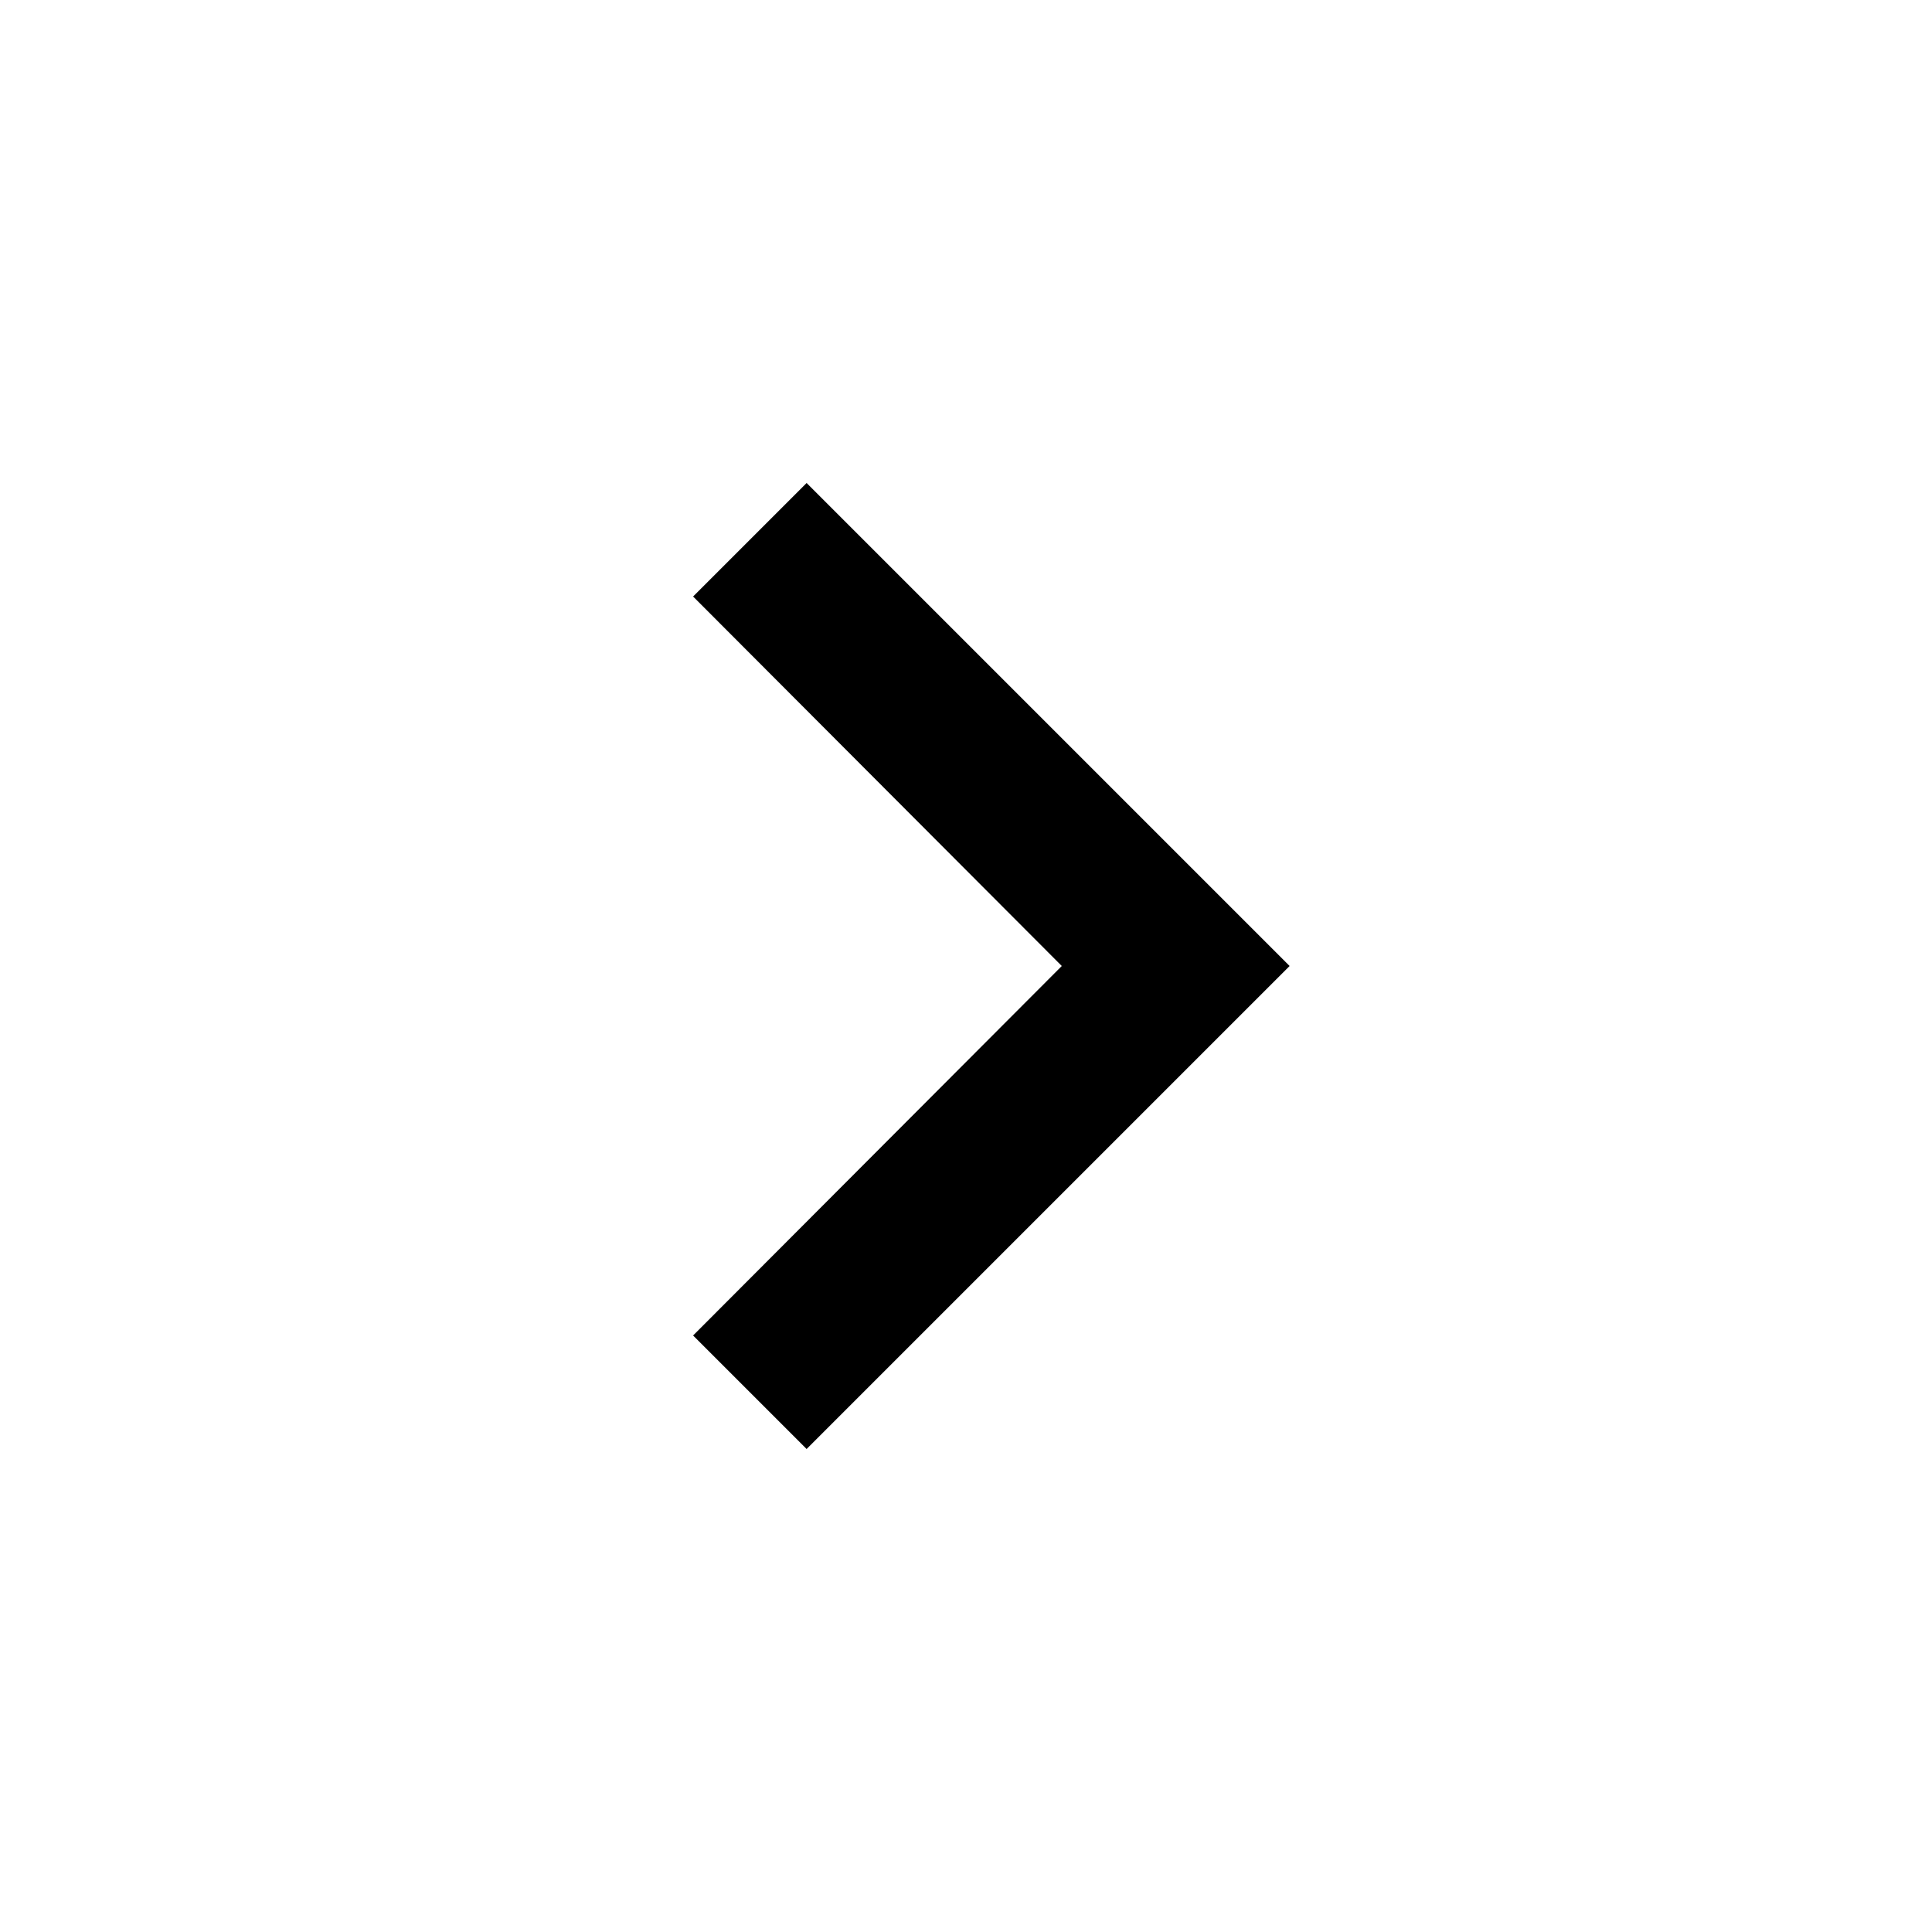
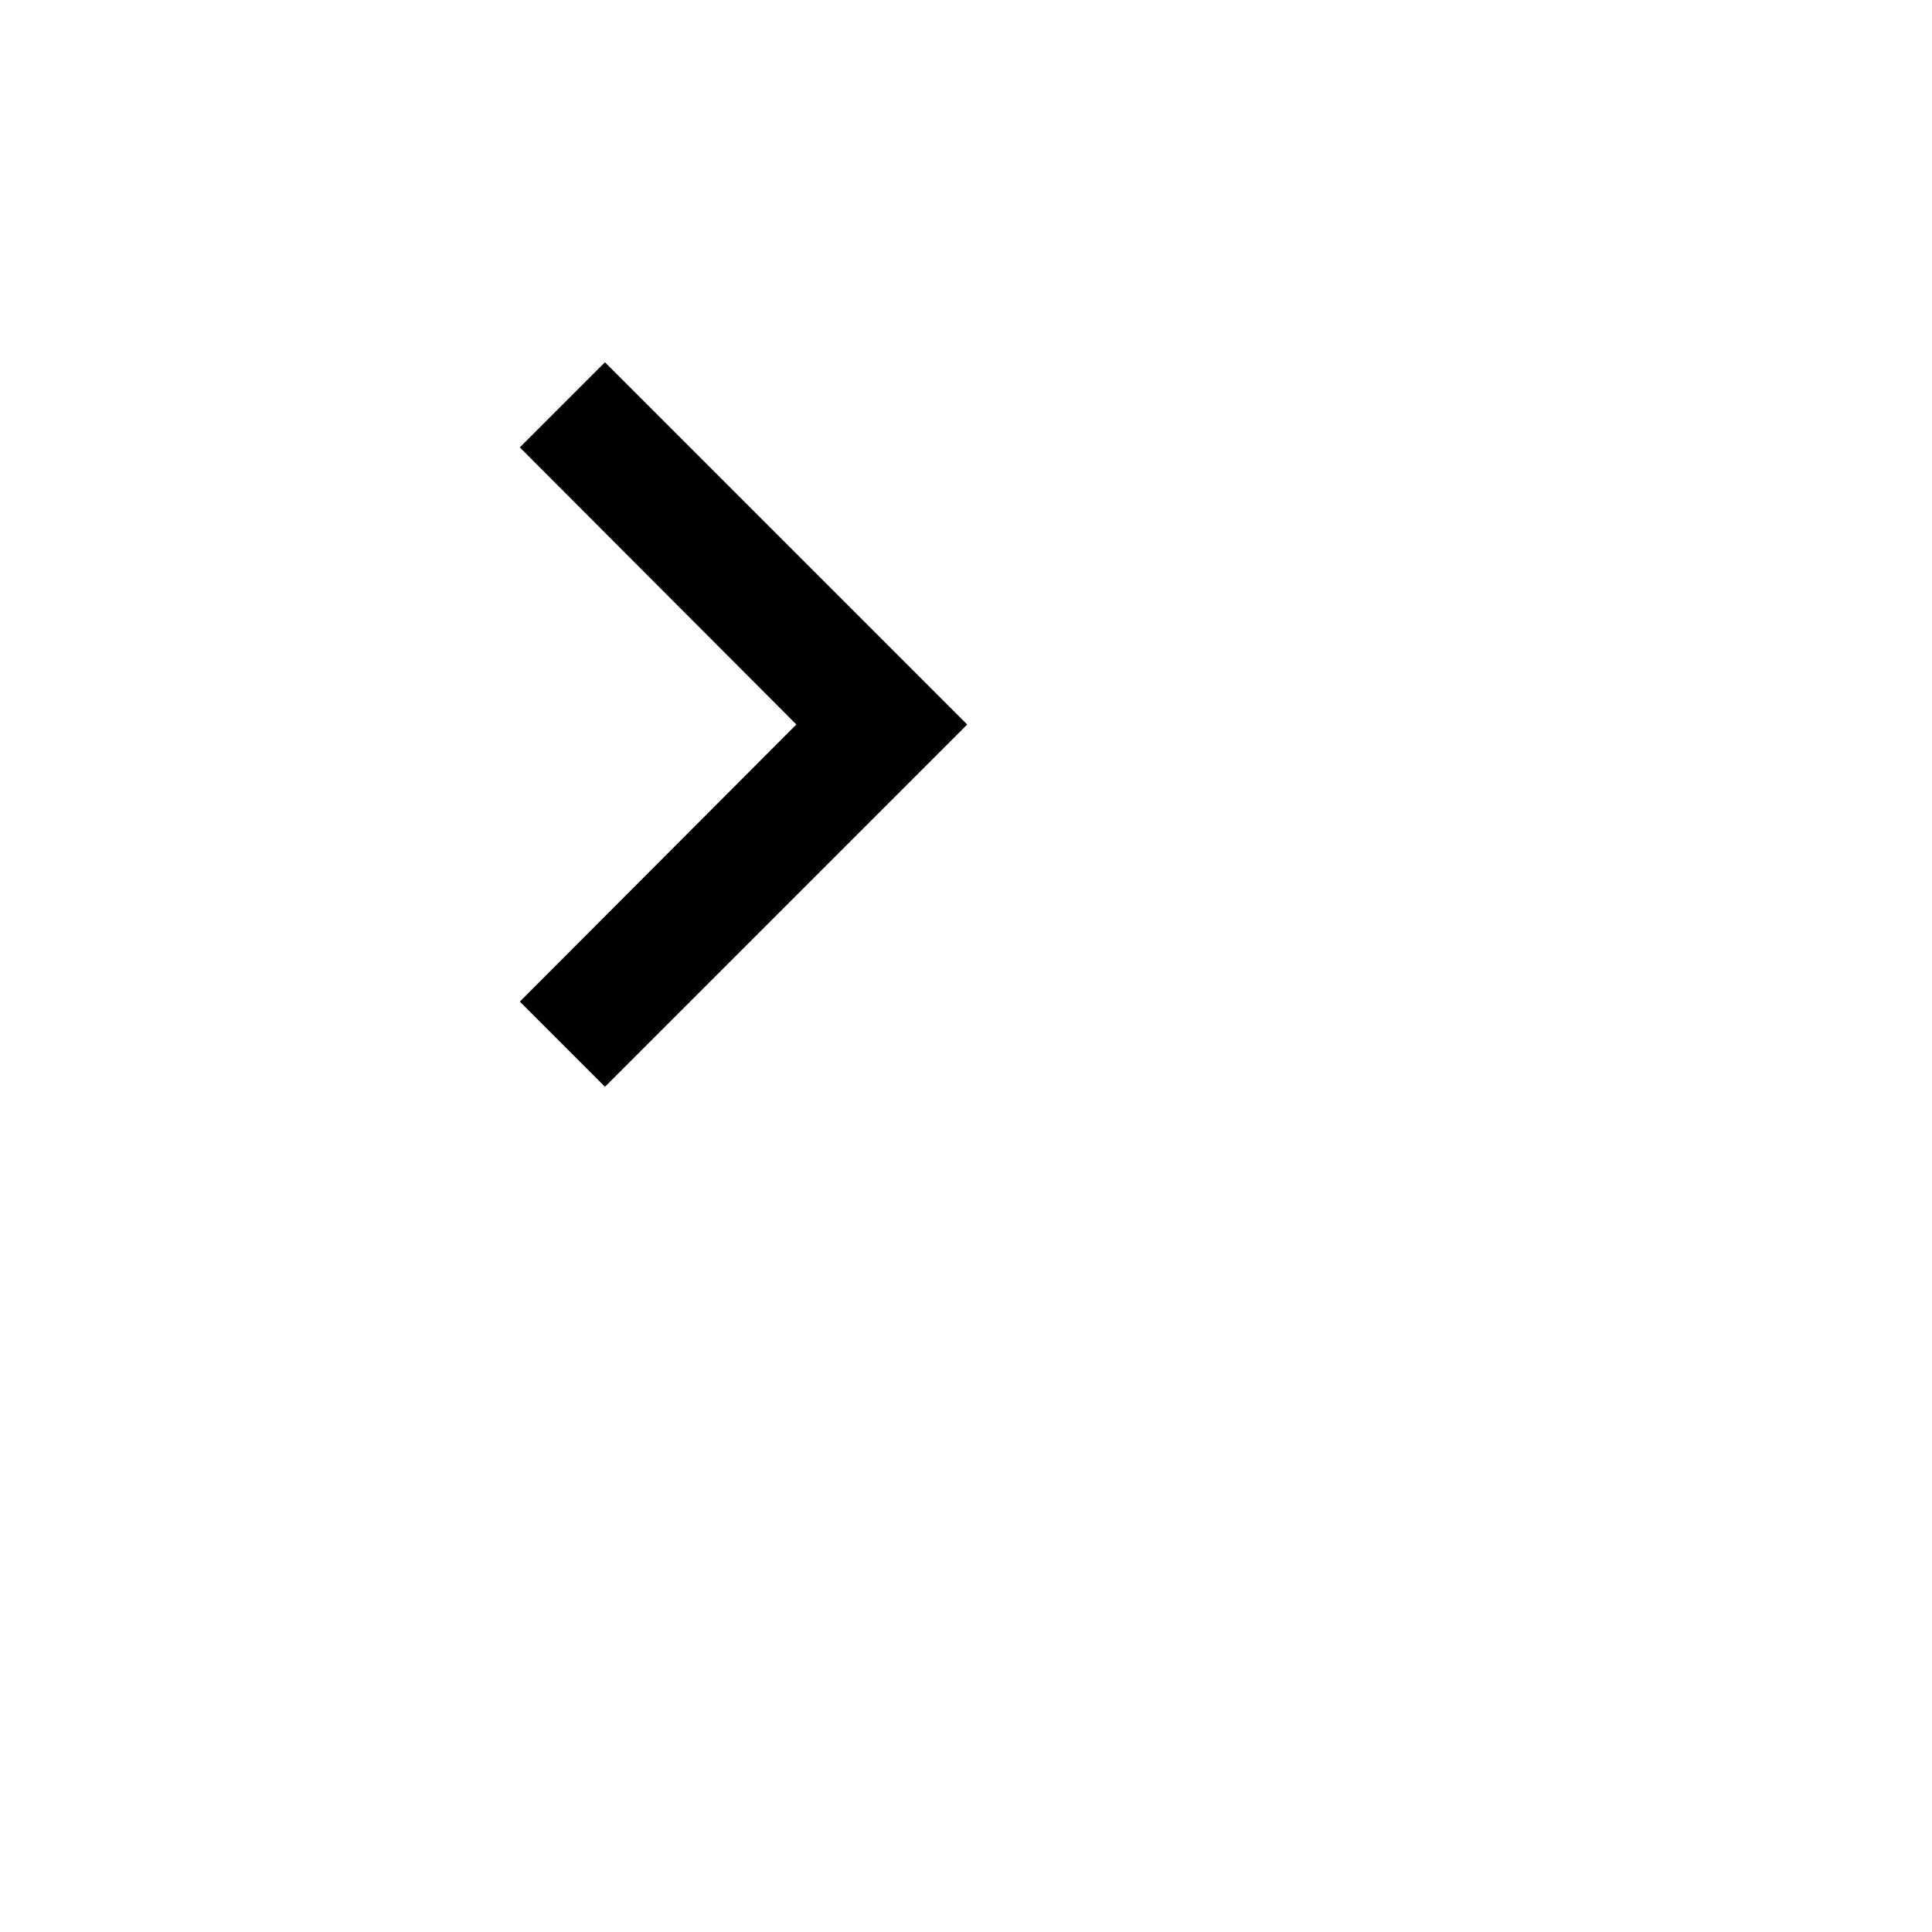
- <svg xmlns="http://www.w3.org/2000/svg" width="100%" height="100%" viewBox="0 0 24 24">
+ <svg xmlns="http://www.w3.org/2000/svg" width="32" height="32" viewBox="0 0 32 32">
  <path fill="none" d="M0 0h24v24H0V0z" />
  <path d="M10.02 6L8.61 7.41 13.19 12l-4.58 4.59L10.02 18l6-6-6-6z" />
</svg>
